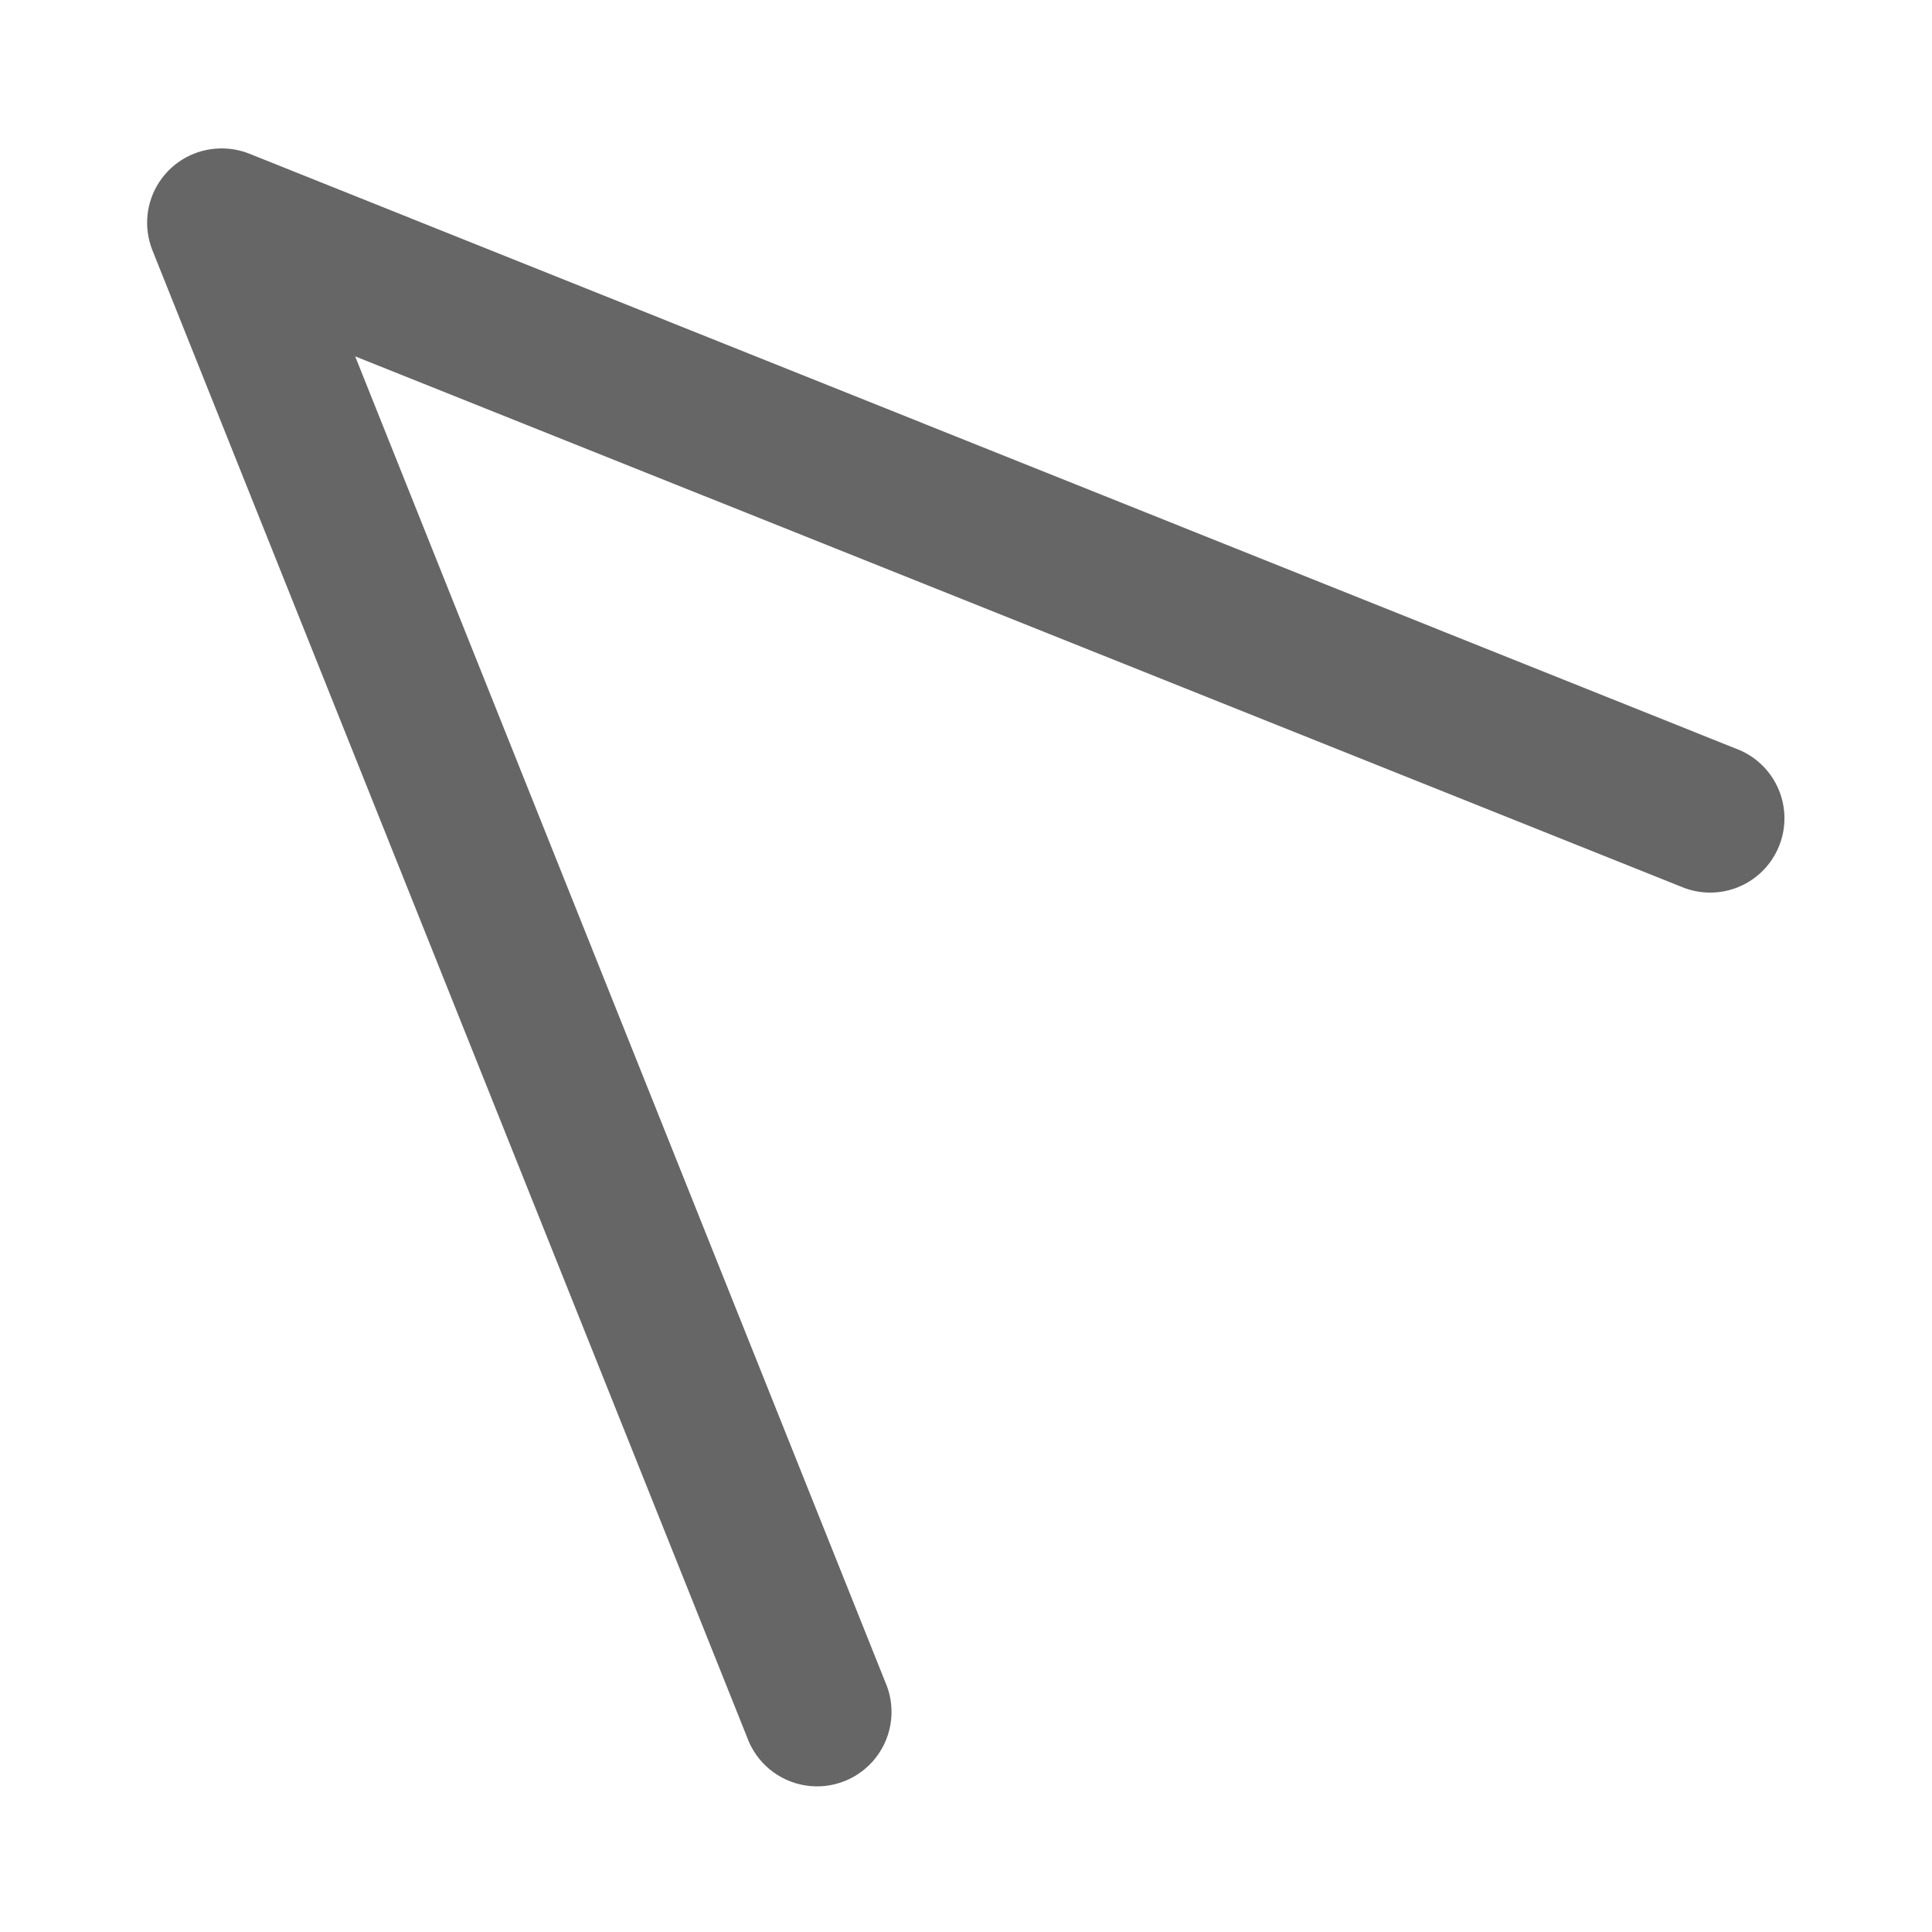
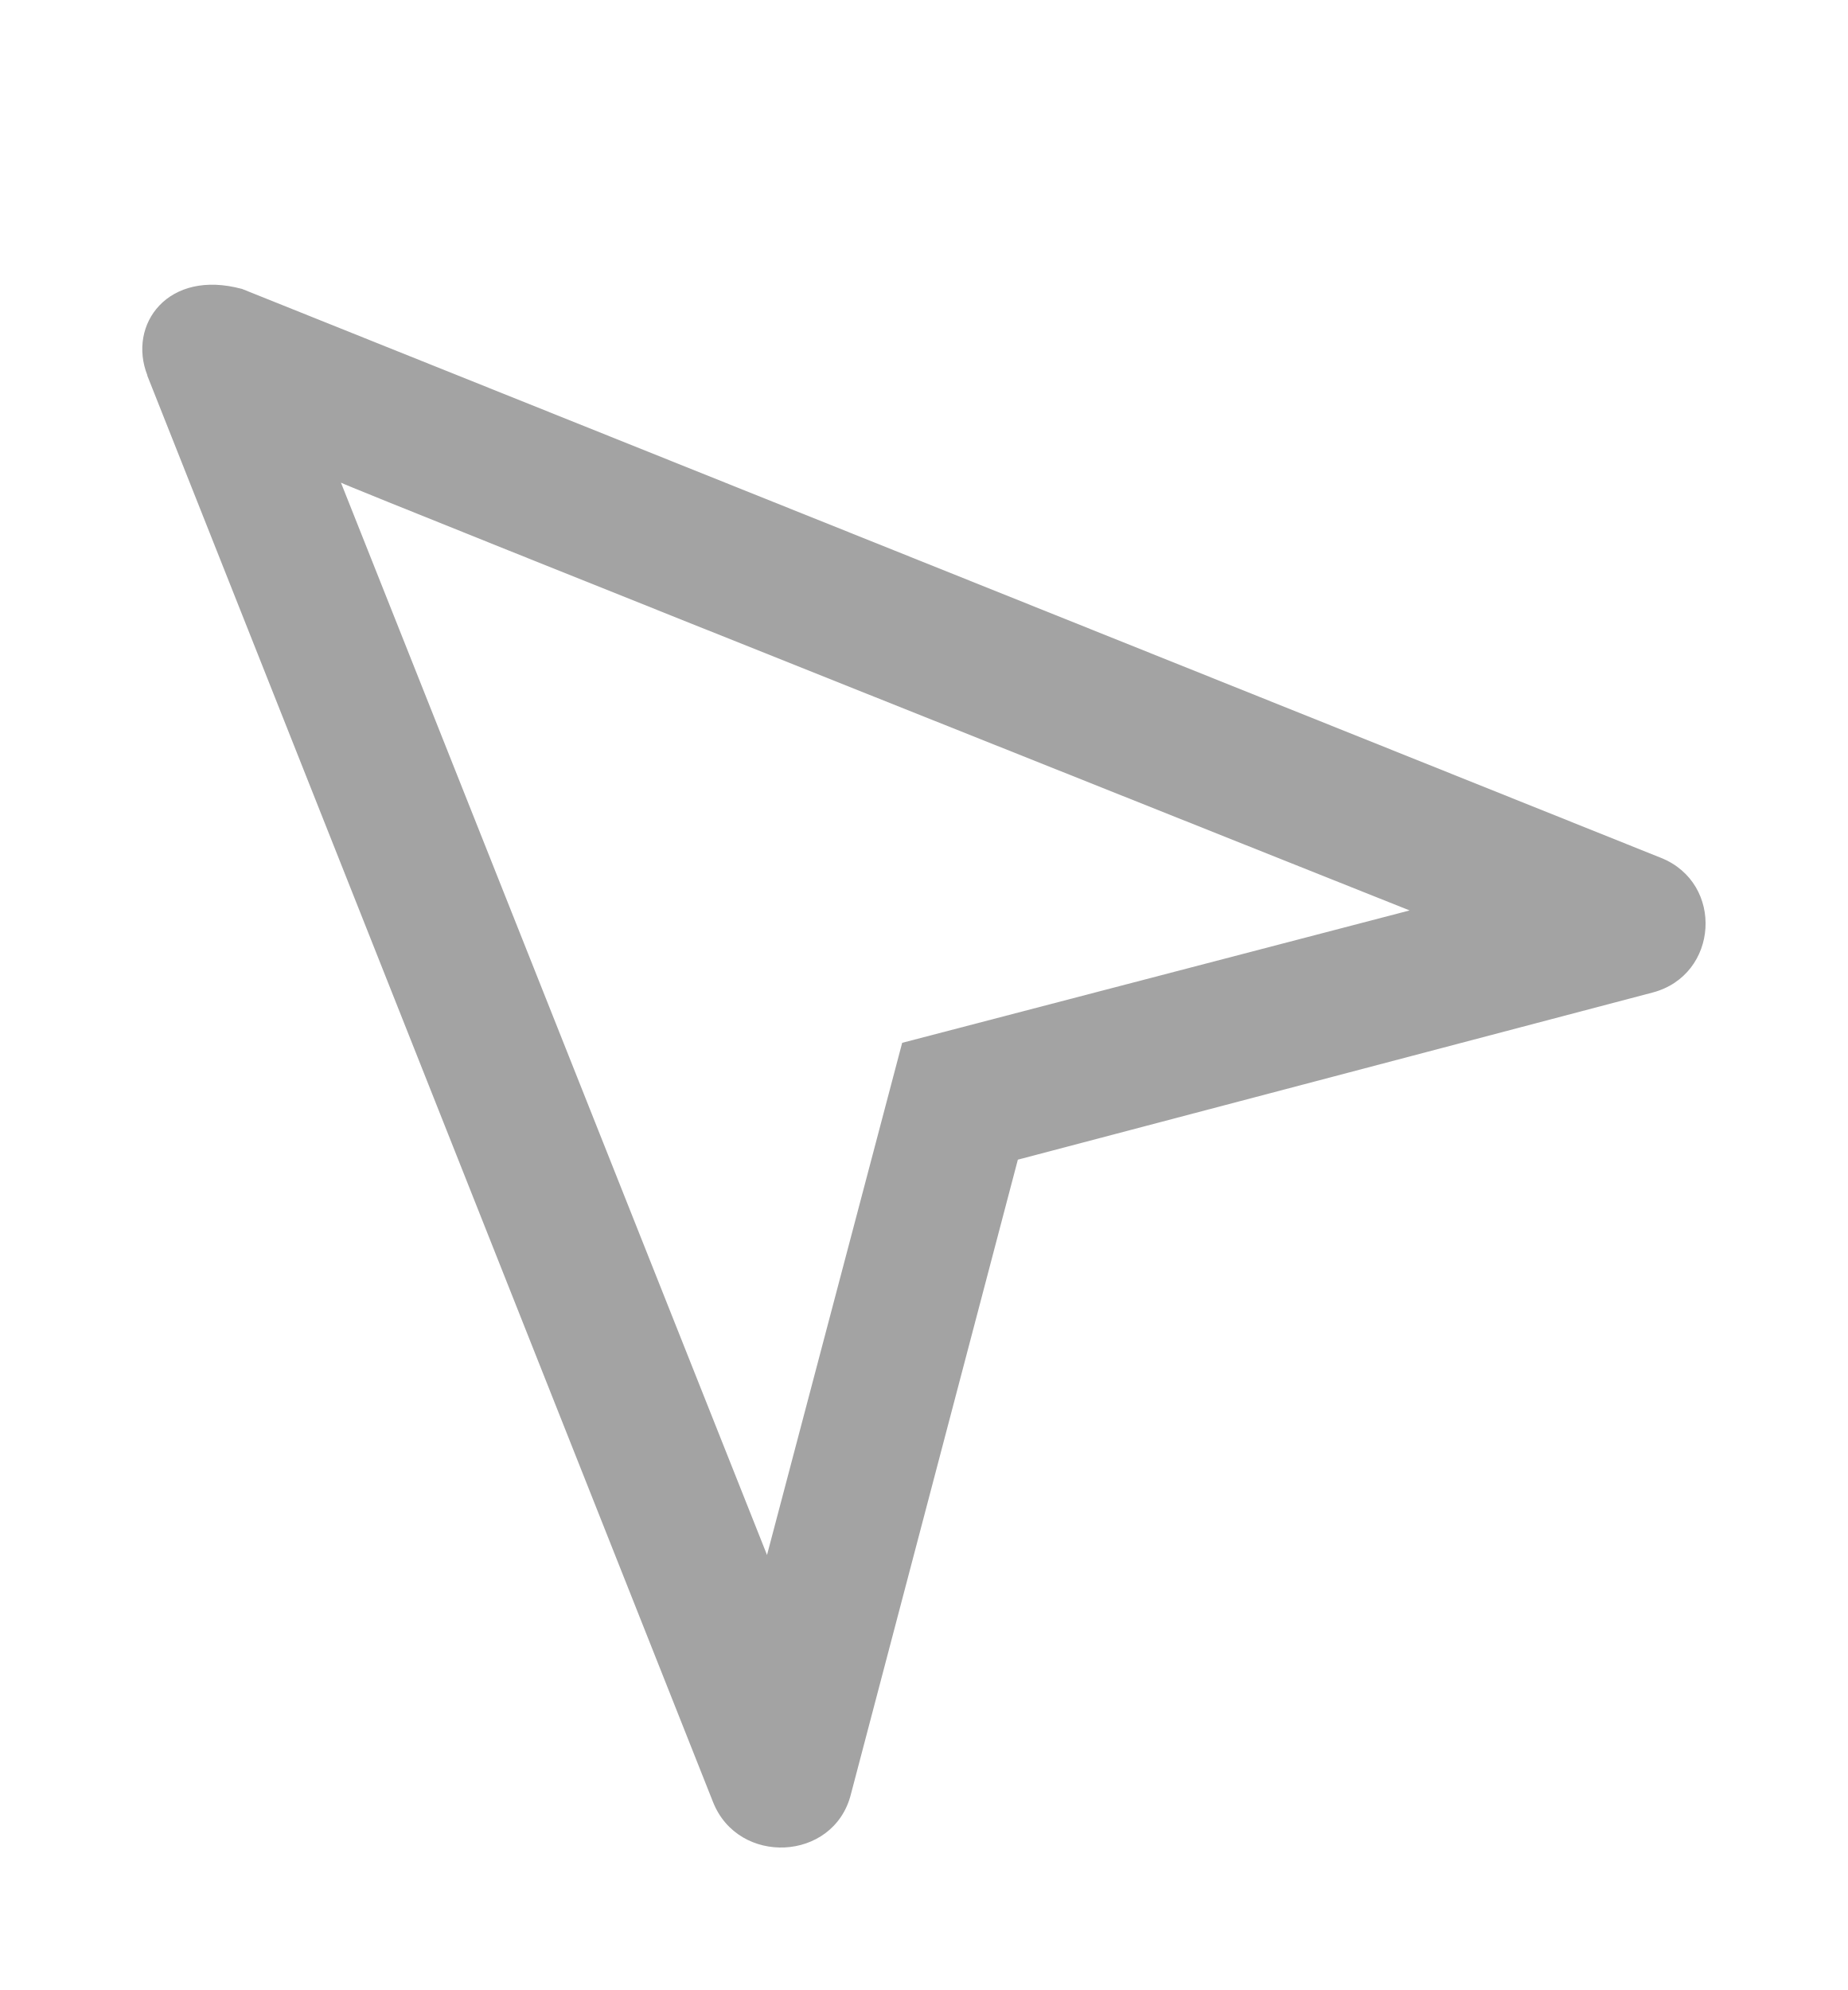
- <svg xmlns="http://www.w3.org/2000/svg" viewBox="0 0 1300 1300" fill="currentColor">
-   <g fill="currentColor">
-     <path d="m449.491 433a.5.5 0 0 0 -.455.686l4 10.002a.501.501 0 1 0 .93-.371l-3.566-8.918 8.916 3.566a.5.5 0 1 0 .371-.928l-10-4.002a.5.5 0 0 0 -.195-.035z" opacity=".6" transform="matrix(100 0 0 100 -44801.015 -43200.118)" />
+ <svg xmlns="http://www.w3.org/2000/svg" id="svg1" viewBox="0 0 1300 1400" fill="currentColor">
+   <g id="g1" fill="currentColor" fill-opacity=".6" transform="translate(0 100.135)">
+     <path id="path1" d="m470.036 433.642 3.981 10.036c.178.45.847.419.969-.05l1.176-4.469 4.467-1.176c.465-.123.505-.768.059-.947l-9.983-4.002c-.524-.144-.809.25-.668.607zm8.881 3.764-3.569.931-.951 3.603-2.998-7.544c.005.014 7.518 3.009 7.518 3.009z" fill="currentColor" fill-opacity=".6" opacity=".6" transform="matrix(100 0 0 100 -46899.999 -43200.19)" />
  </g>
</svg>
